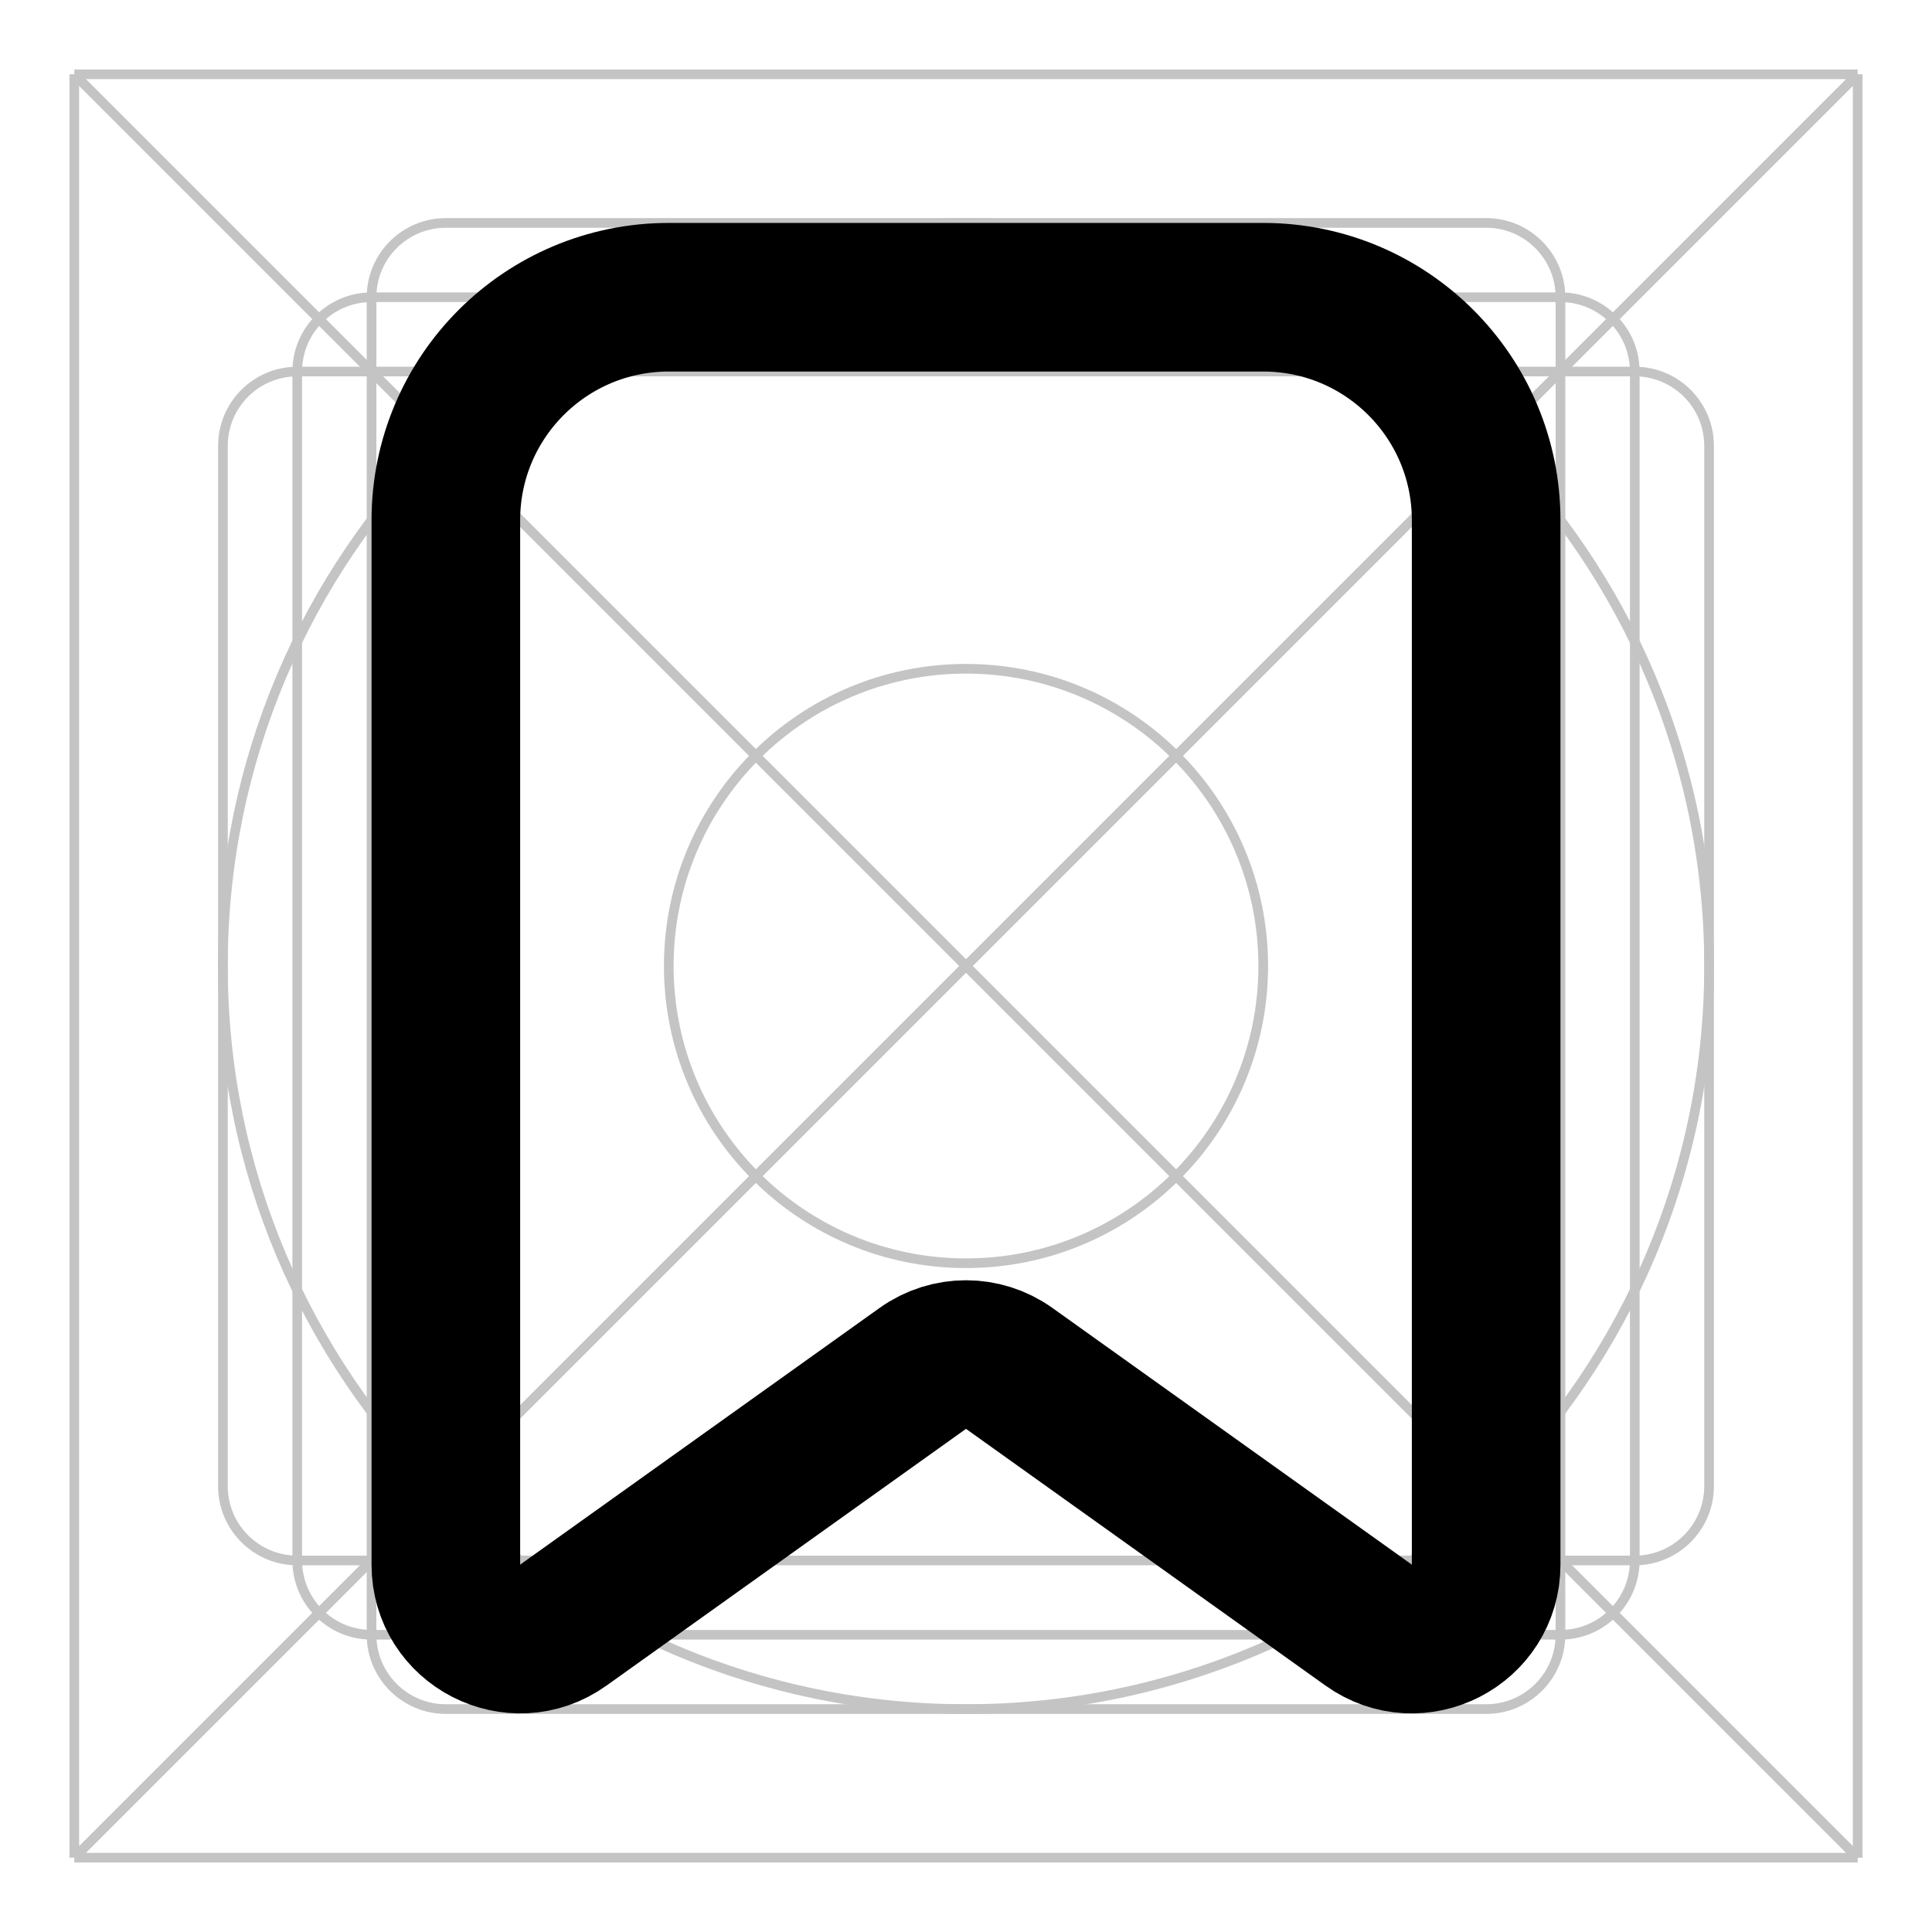
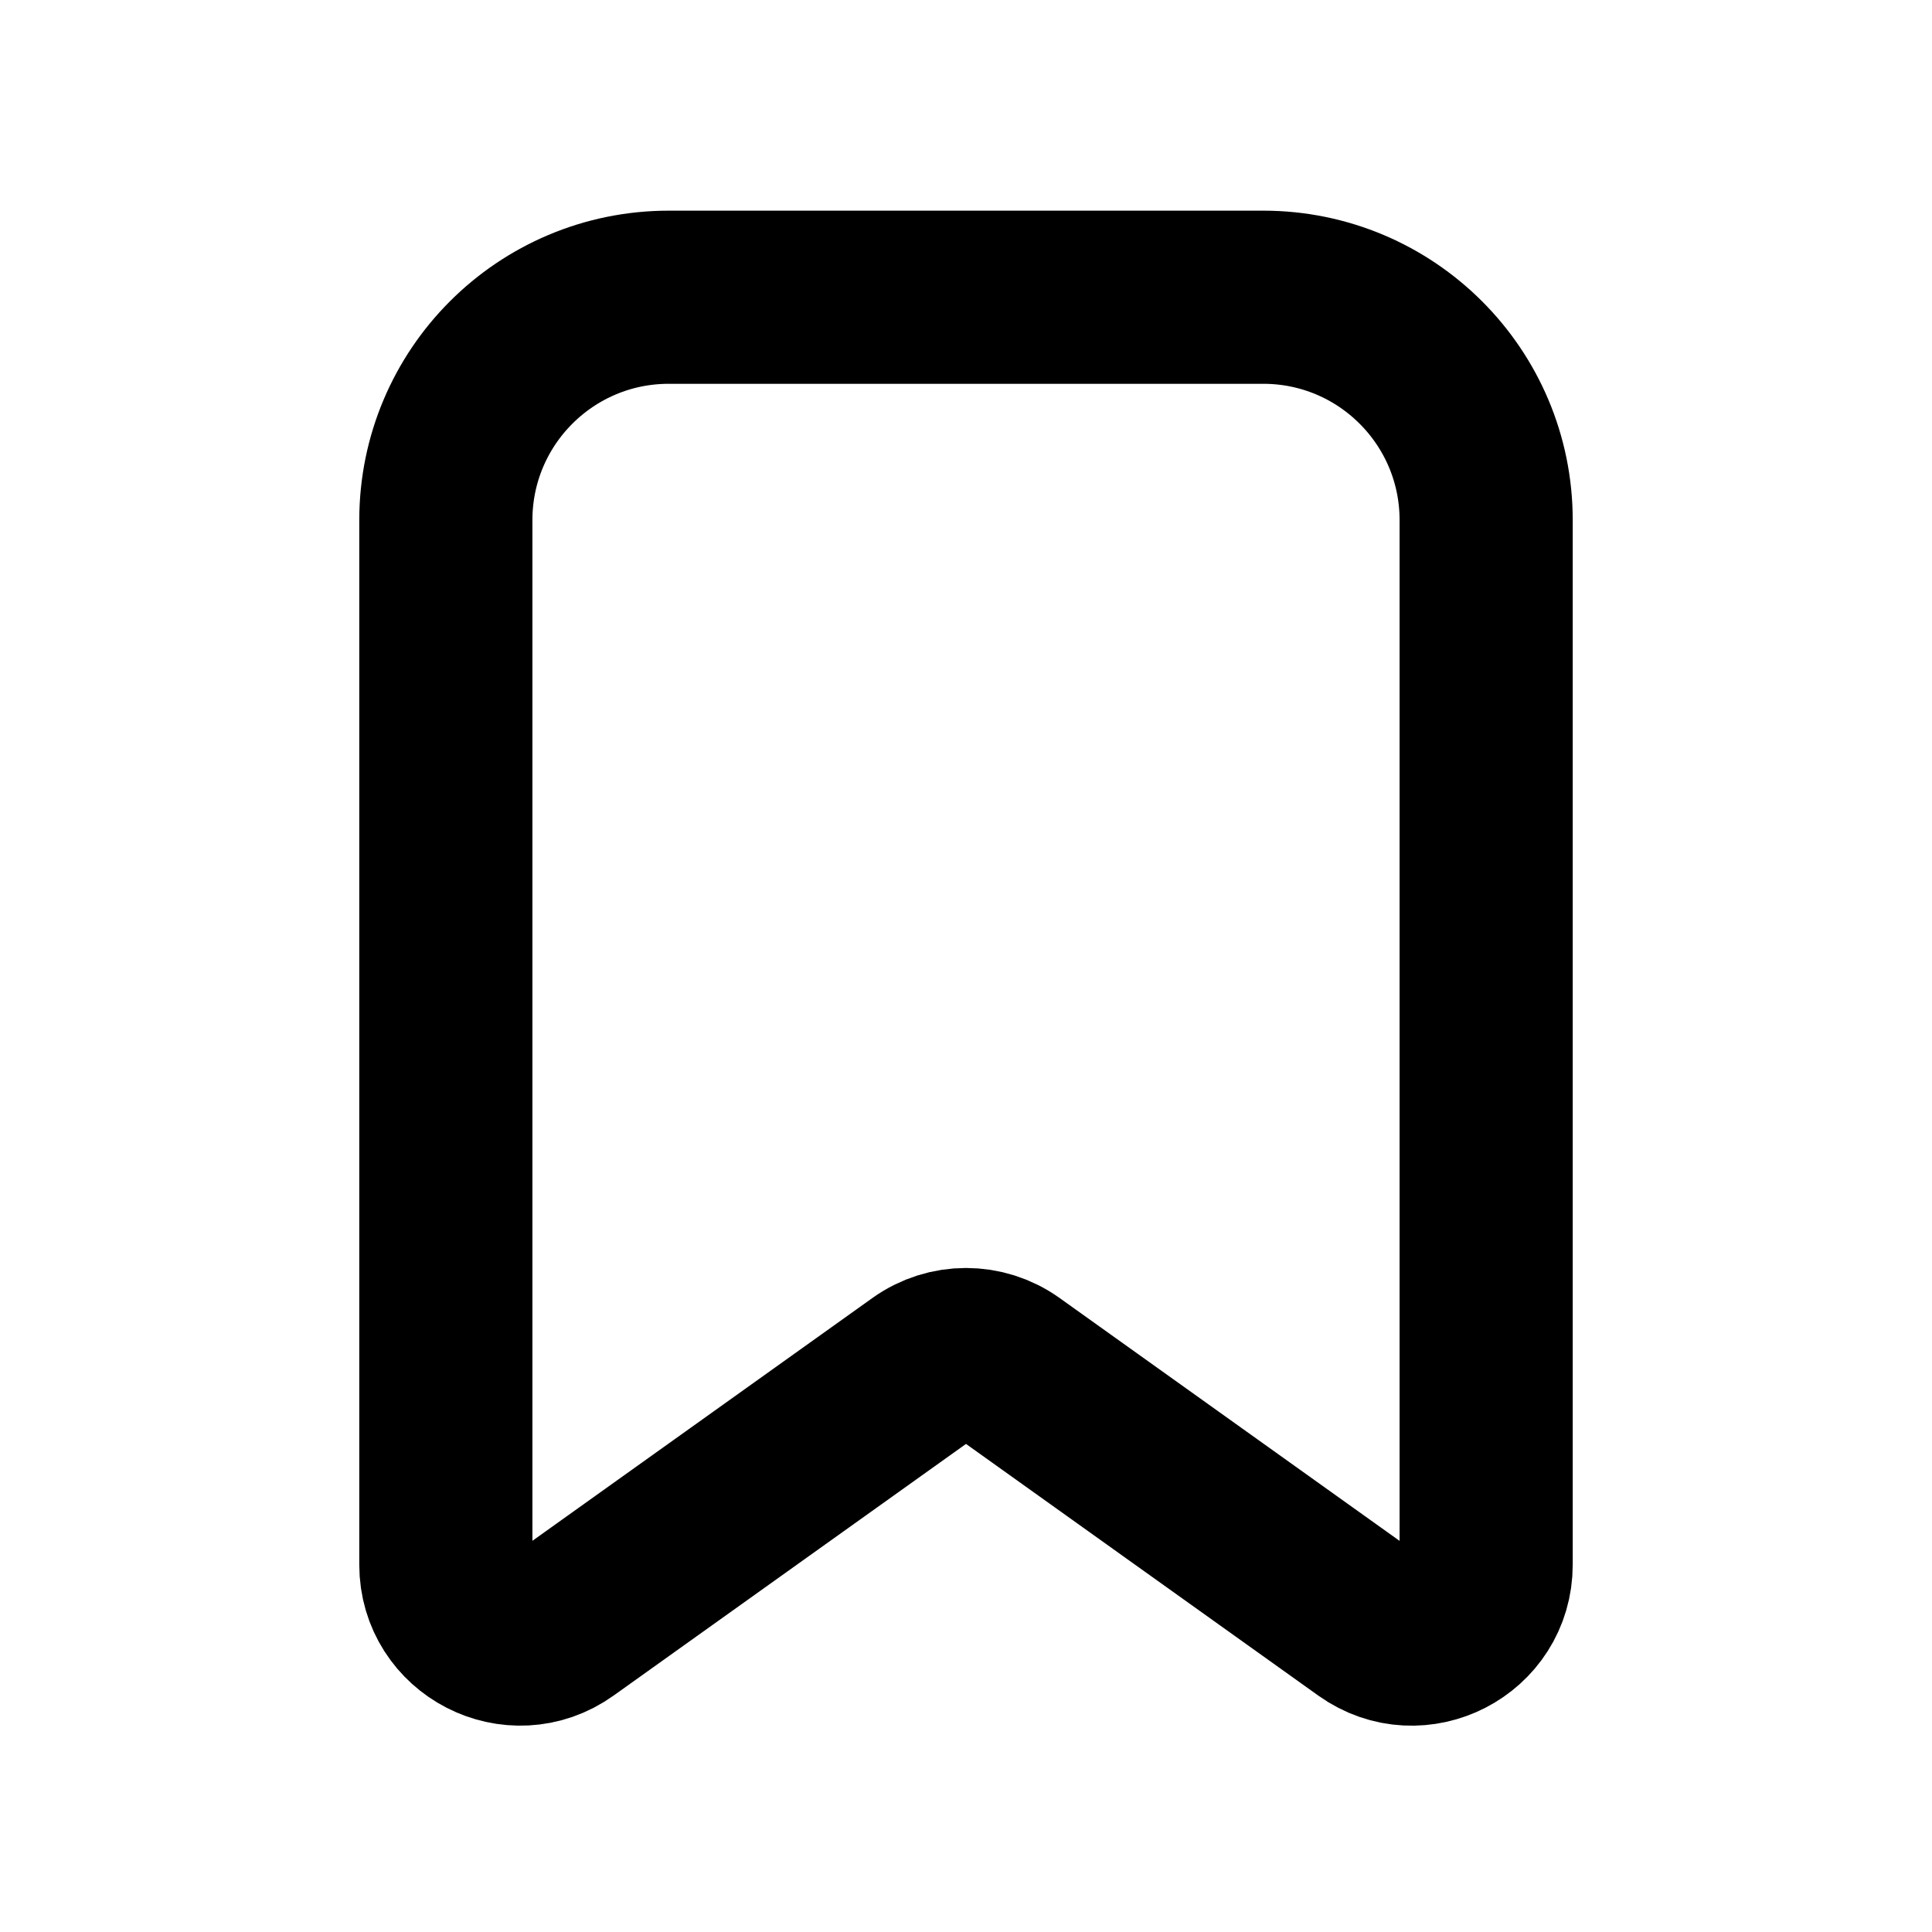
- <svg xmlns="http://www.w3.org/2000/svg" width="800px" height="800px" viewBox="0 0 26 26" fill="none">
-   <circle cx="13" cy="13" r="4" stroke="#C4C4C4" stroke-width="0.13" />
-   <path d="M1 1H25M1 1V25M1 1L25 25M25 1V25M25 1L1 25M25 25H1" stroke="#C4C4C4" stroke-width="0.13" />
-   <circle cx="13" cy="13" r="10" stroke="#C4C4C4" stroke-width="0.13" />
-   <rect x="3" y="5" width="20" height="16" rx="1" stroke="#C4C4C4" stroke-width="0.13" />
-   <rect x="21" y="3" width="20" height="16" rx="1" transform="rotate(90 21 3)" stroke="#C4C4C4" stroke-width="0.13" />
-   <rect x="22" y="4" width="18" height="18" rx="1" transform="rotate(90 22 4)" stroke="#C4C4C4" stroke-width="0.13" />
-   <path d="M6 7C6 5.343 7.343 4 9 4H17C18.657 4 20 5.343 20 7V21.057C20 21.87 19.081 22.343 18.419 21.87L13.581 18.415C13.233 18.167 12.767 18.167 12.419 18.415L7.581 21.87C6.919 22.343 6 21.87 6 21.057V7Z" stroke="#000000" stroke-width="2" />
+ <svg xmlns="http://www.w3.org/2000/svg" viewBox="0 0 26 26">
+   <path fill="none" stroke="currentColor" stroke-width="2.33" stroke-linejoin="round" d="M6 7C6 5.343 7.343 4 9 4h8c1.657 0 3 1.343 3 3v14.057c0 .813-.919 1.286-1.581.814l-4.838-3.456a1 1 0 0 0-1.162 0L7.581 21.87C6.919 22.343 6 21.87 6 21.057V7Z" />
</svg>
